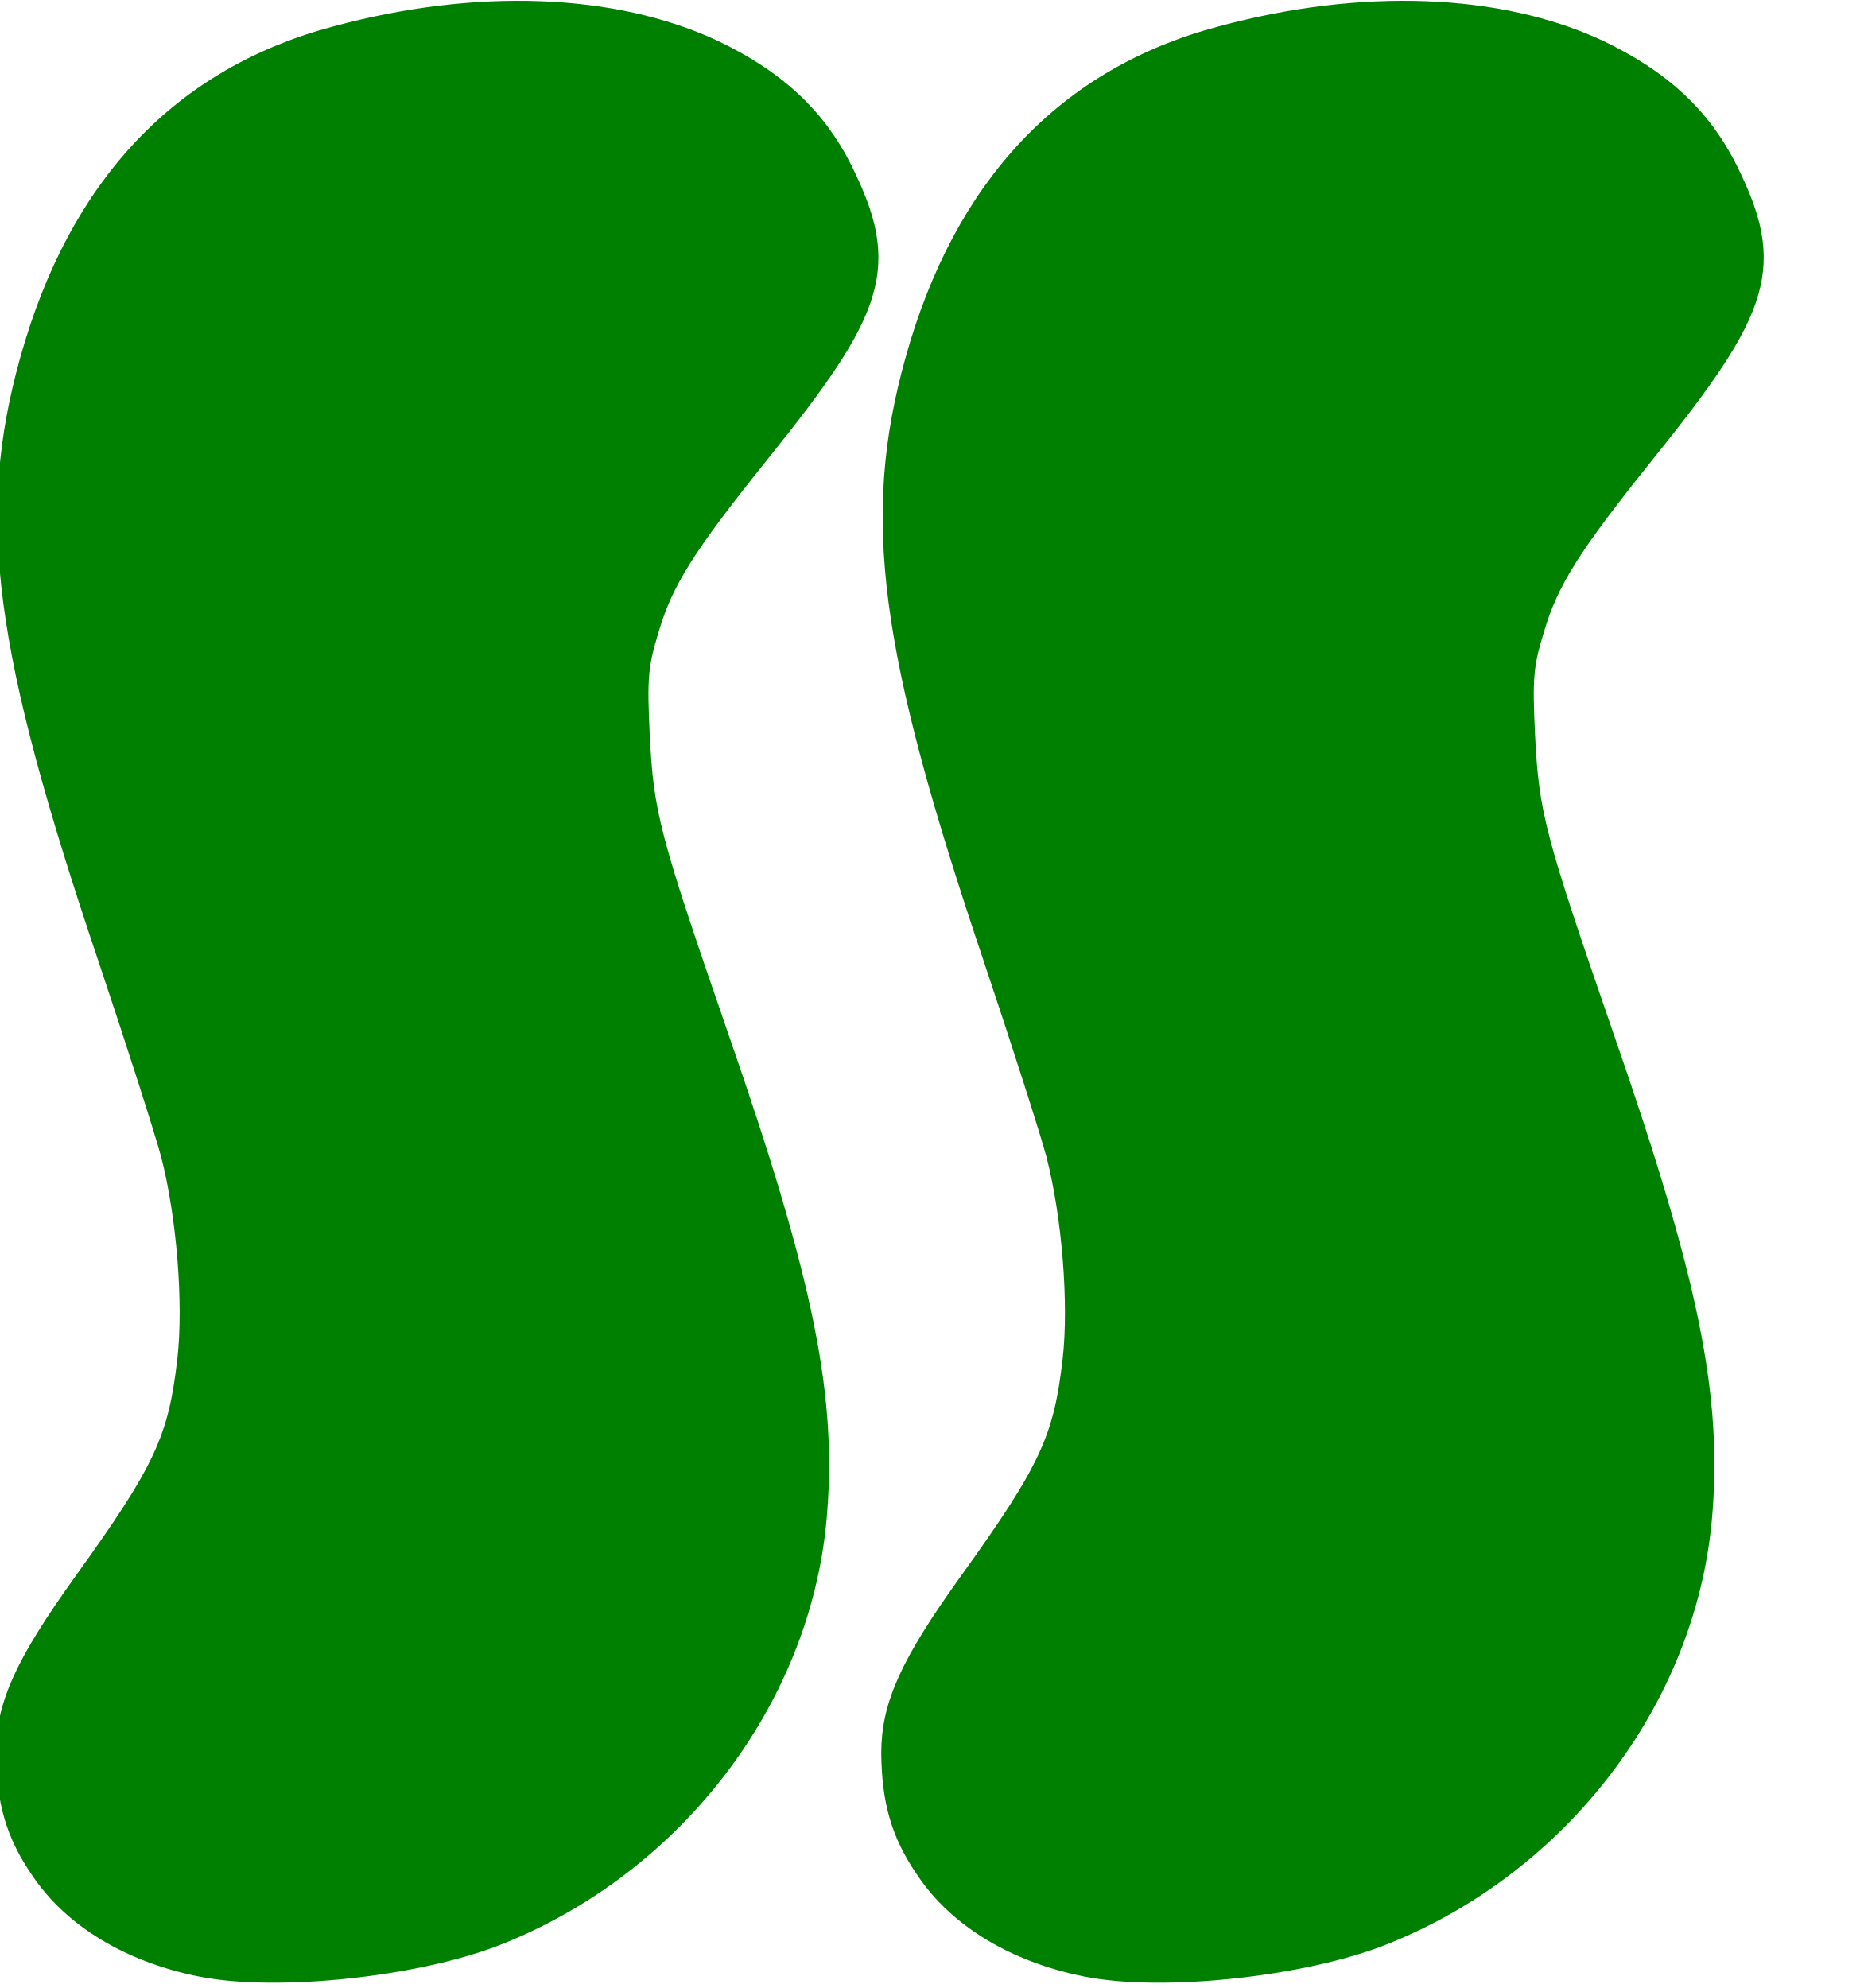
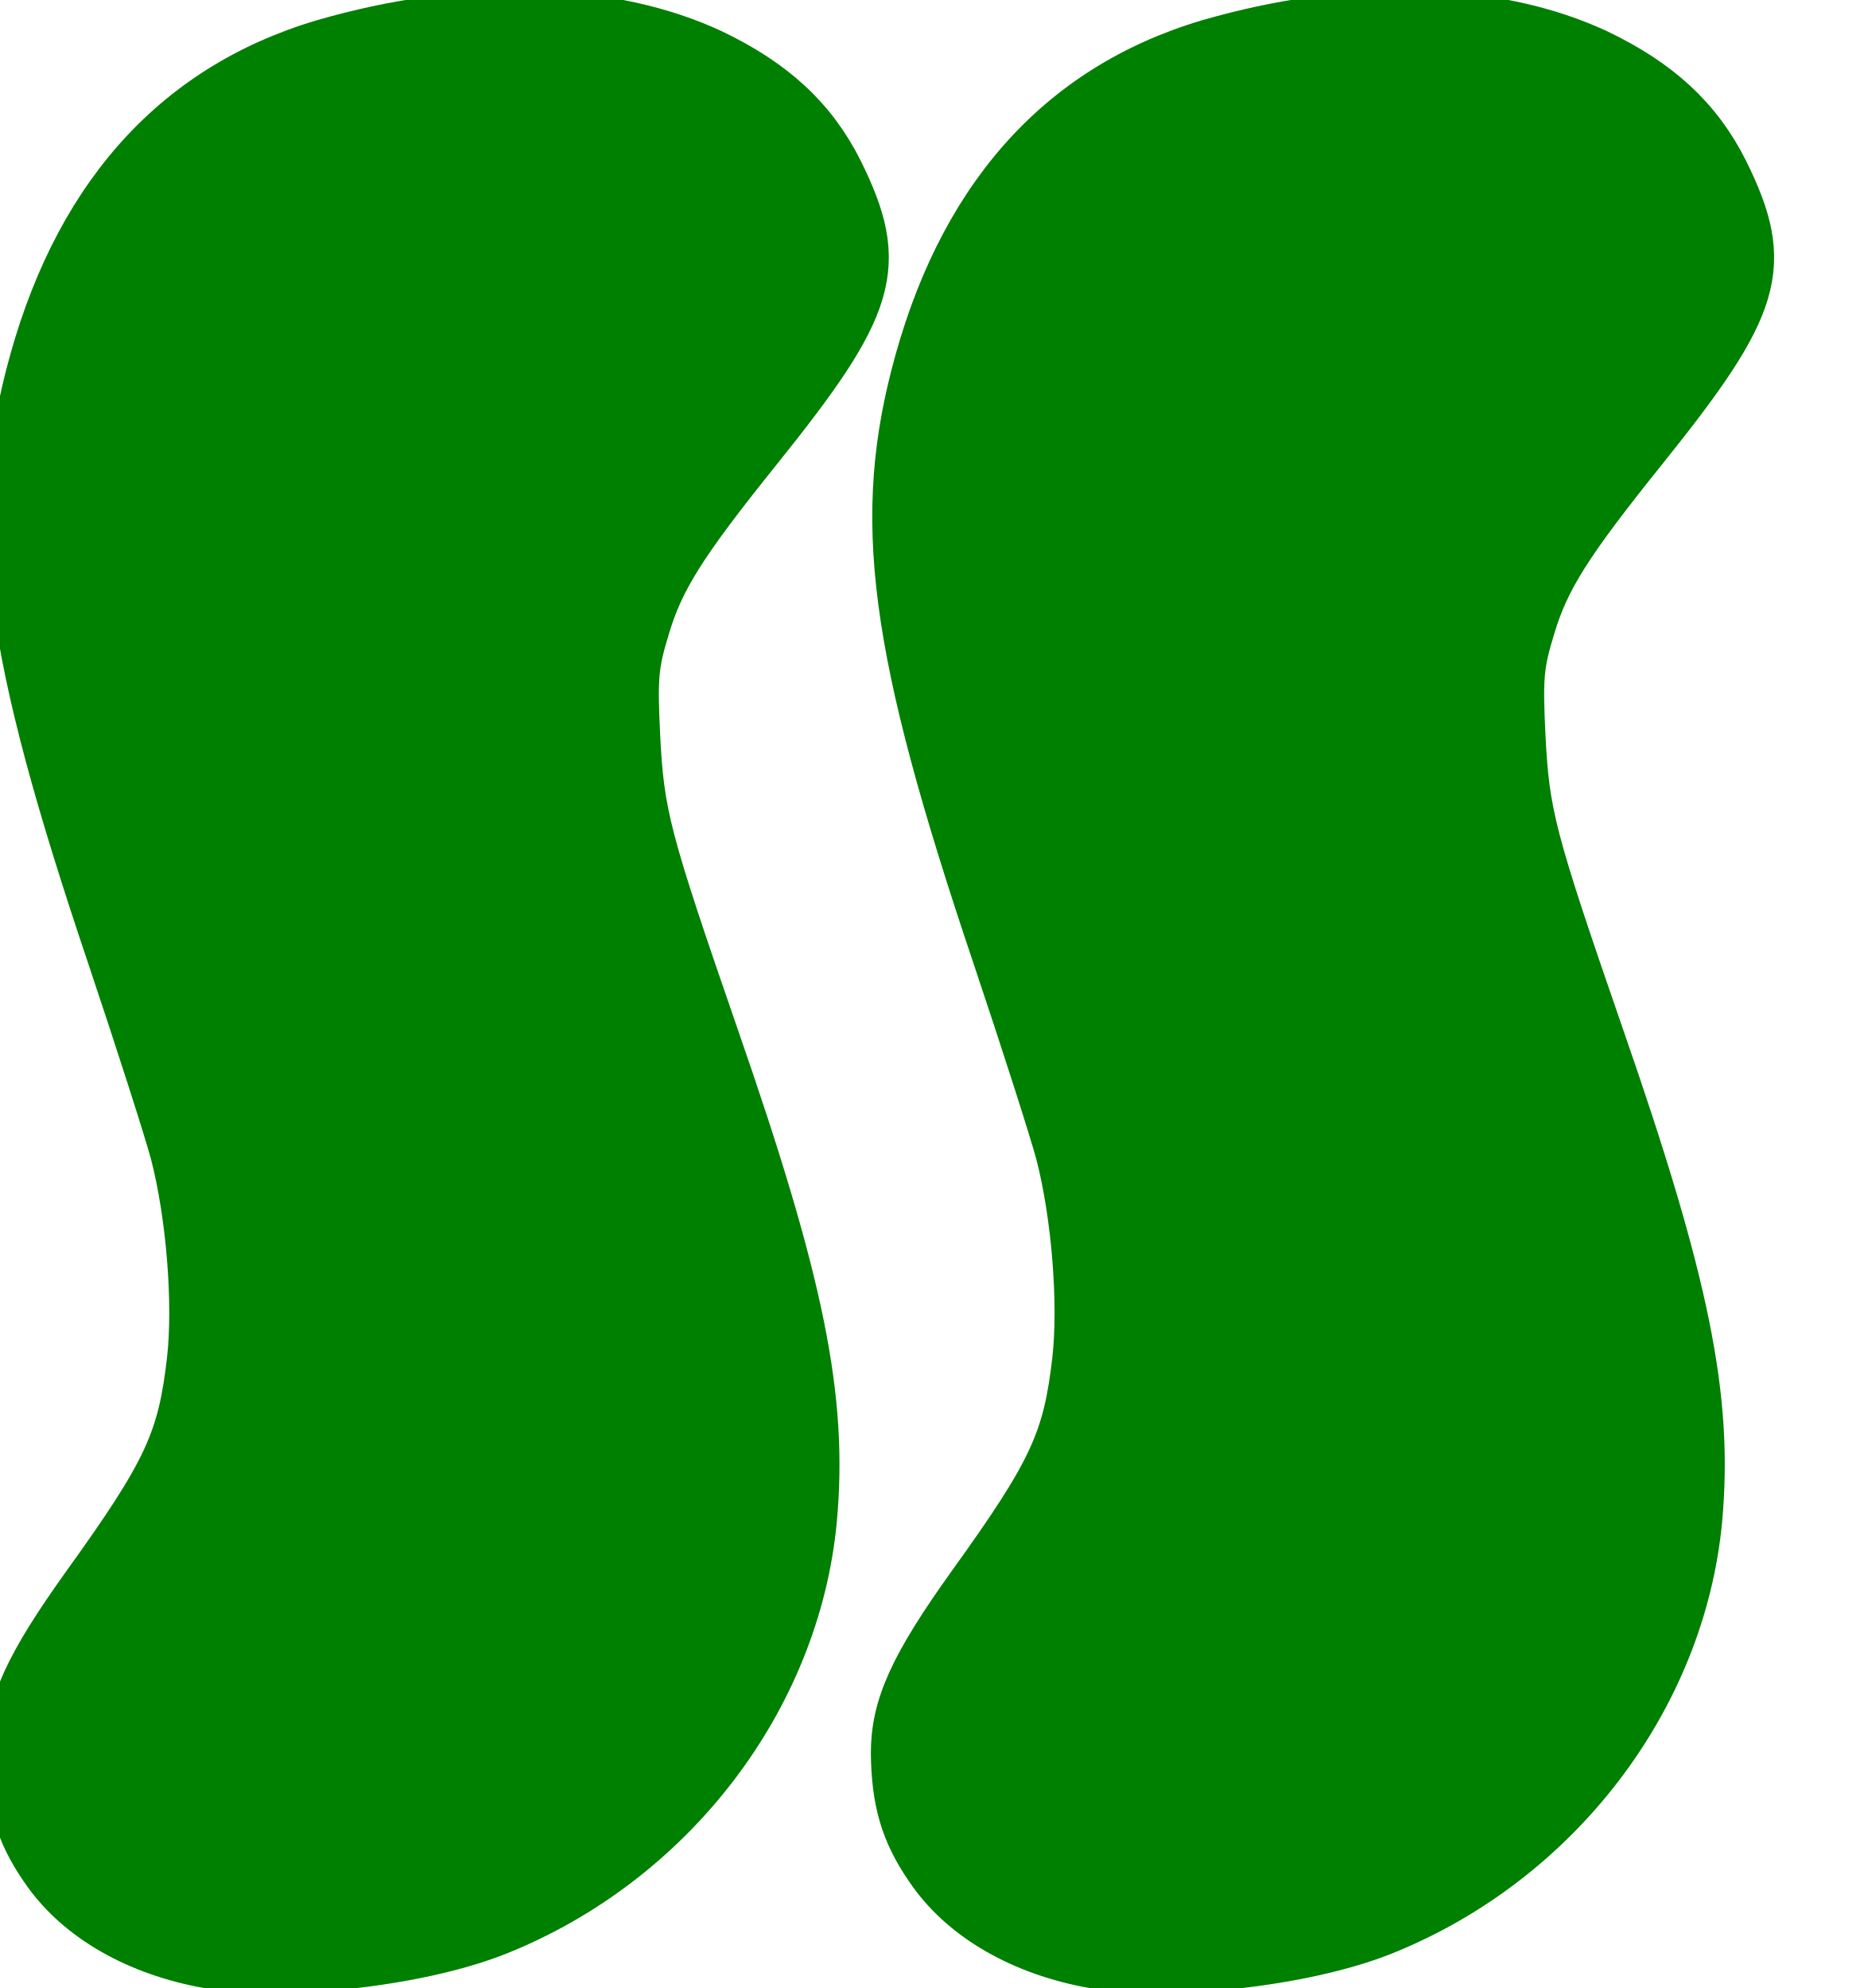
<svg xmlns="http://www.w3.org/2000/svg" width="240" height="256">
  <g transform="translate(0)">
-     <g style="stroke:green;stroke-width:54;">
+     <g style="stroke:green;stroke-width:90;">
      <g style="fill:green;">
        <g transform="translate(-45, -10) scale(.07437775)">
          <path d="               M955 3530 c-121 -24 -218 -83 -272 -164 -42 -61 -57 -115 -58 -196 0               -80 31 -149 132 -290 141 -196 166 -251 182 -391 11 -98 -1 -251 -29 -359 -11               -41 -60 -194 -109 -340 -181 -537 -210 -760 -135 -1029 83 -298 259 -485 524               -555 241 -65 475 -56 645 23 107 51 175 114 220 204 80 162 60 228 -140 477               -131 163 -170 225 -195 309 -20 65 -22 88 -17 190 7 137 17 176 137 523 148               426 188 624 169 833 -29 309 -244 590 -544 710 -137 55 -380 81 -510 55z             " />
        </g>
      </g>
    </g>
  </g>
  <g transform="translate(114)">
-     <g style="stroke:green;stroke-width:54;">
+     <g style="stroke:green;stroke-width:90;">
      <g style="fill:green;">
        <g transform="translate(-45, -10) scale(.07437775)">
          <path d="               M955 3530 c-121 -24 -218 -83 -272 -164 -42 -61 -57 -115 -58 -196 0               -80 31 -149 132 -290 141 -196 166 -251 182 -391 11 -98 -1 -251 -29 -359 -11               -41 -60 -194 -109 -340 -181 -537 -210 -760 -135 -1029 83 -298 259 -485 524               -555 241 -65 475 -56 645 23 107 51 175 114 220 204 80 162 60 228 -140 477               -131 163 -170 225 -195 309 -20 65 -22 88 -17 190 7 137 17 176 137 523 148               426 188 624 169 833 -29 309 -244 590 -544 710 -137 55 -380 81 -510 55z             " />
        </g>
      </g>
    </g>
  </g>
</svg>
